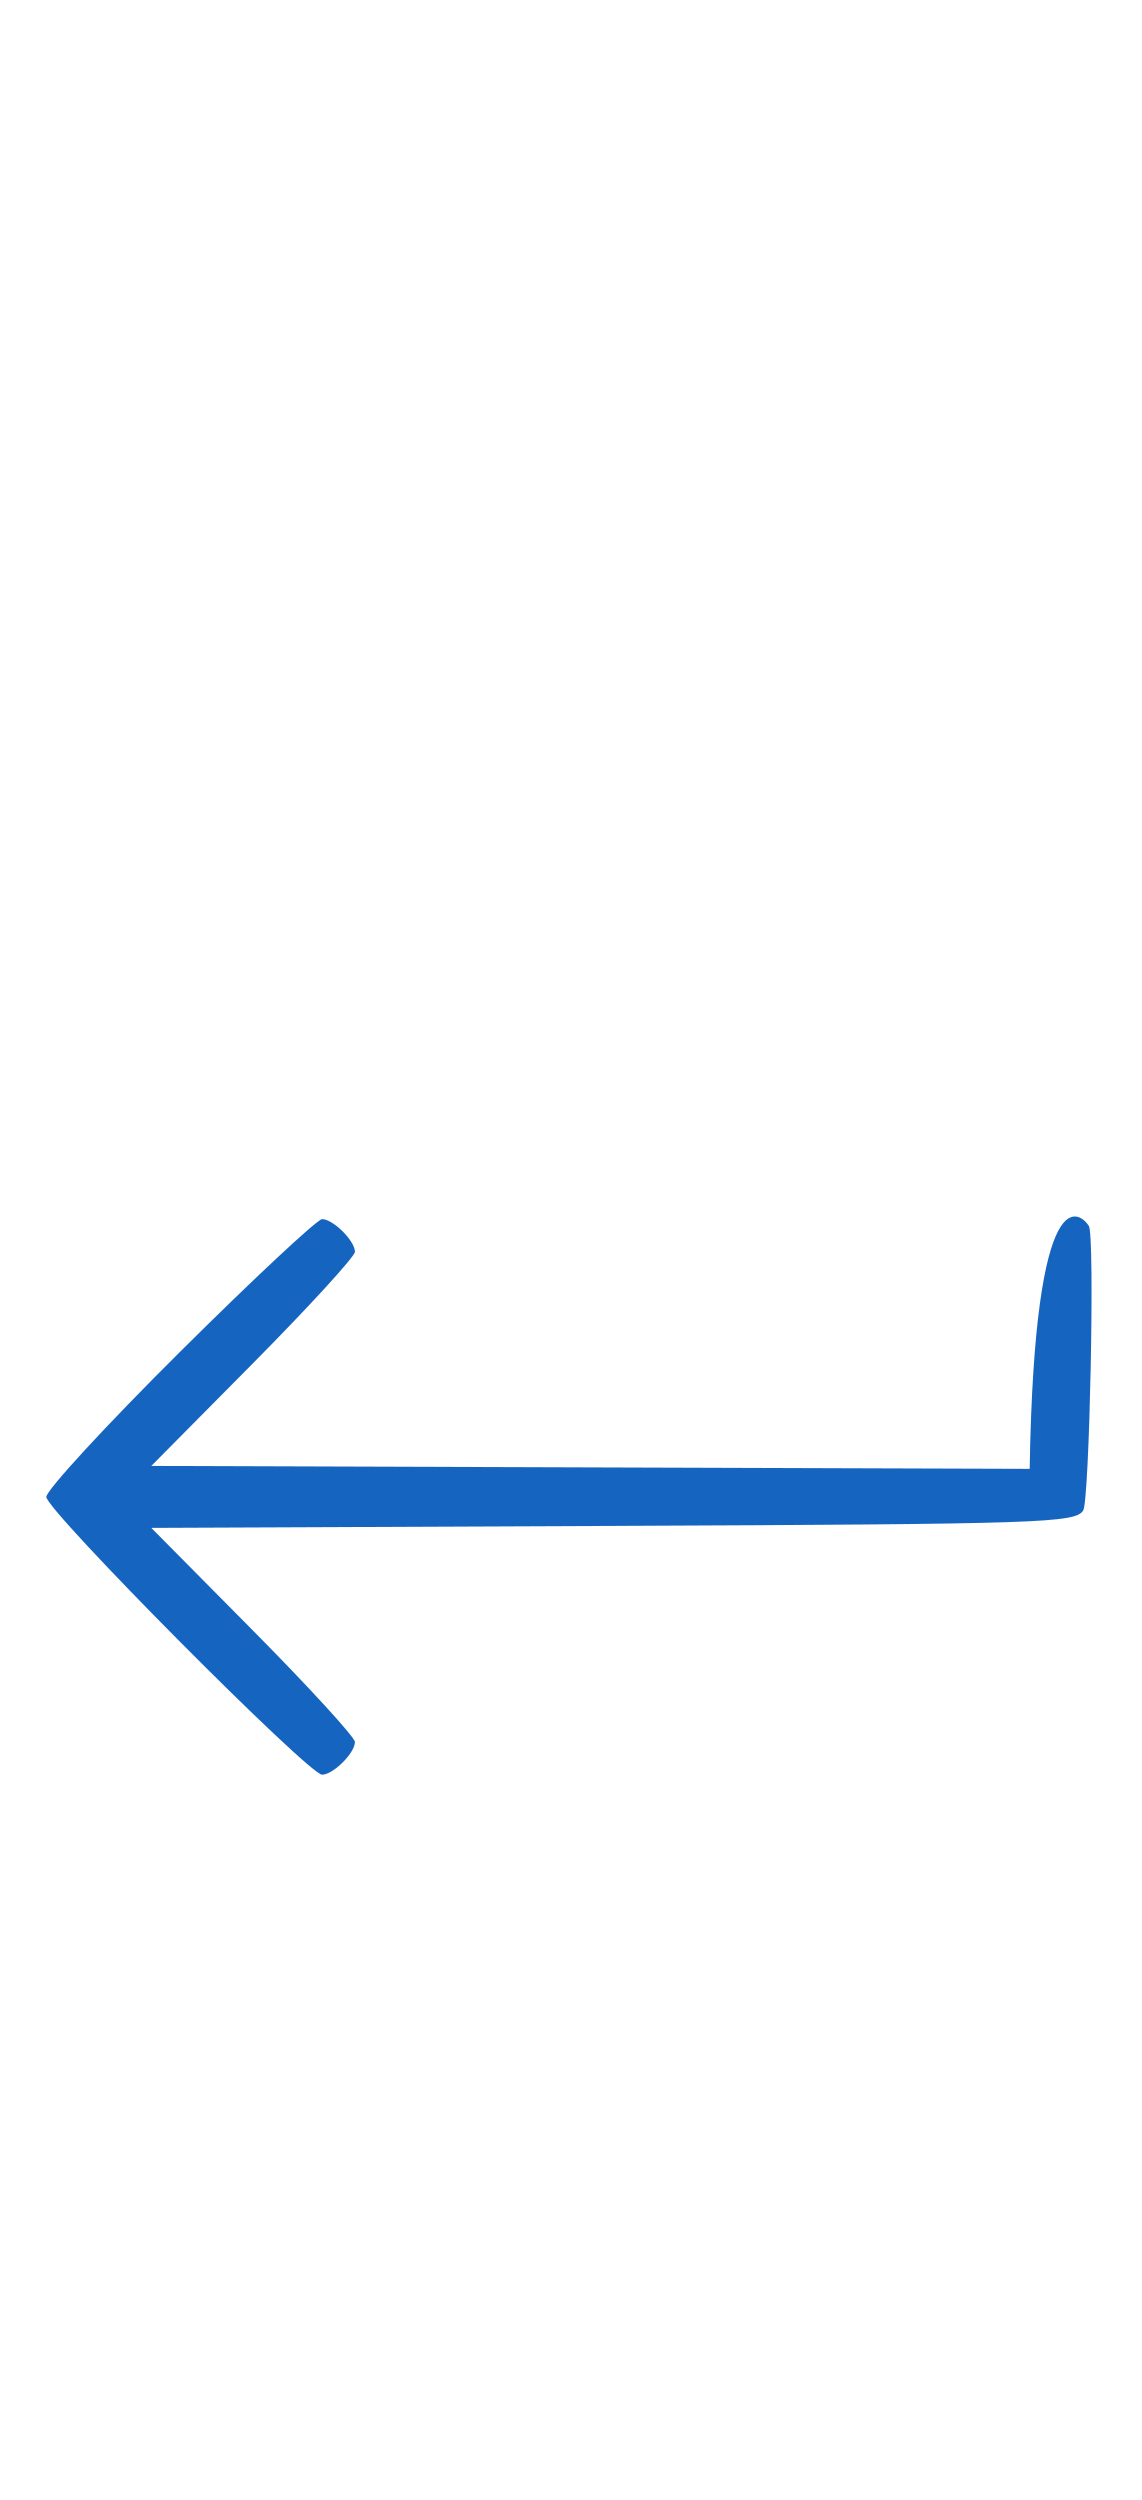
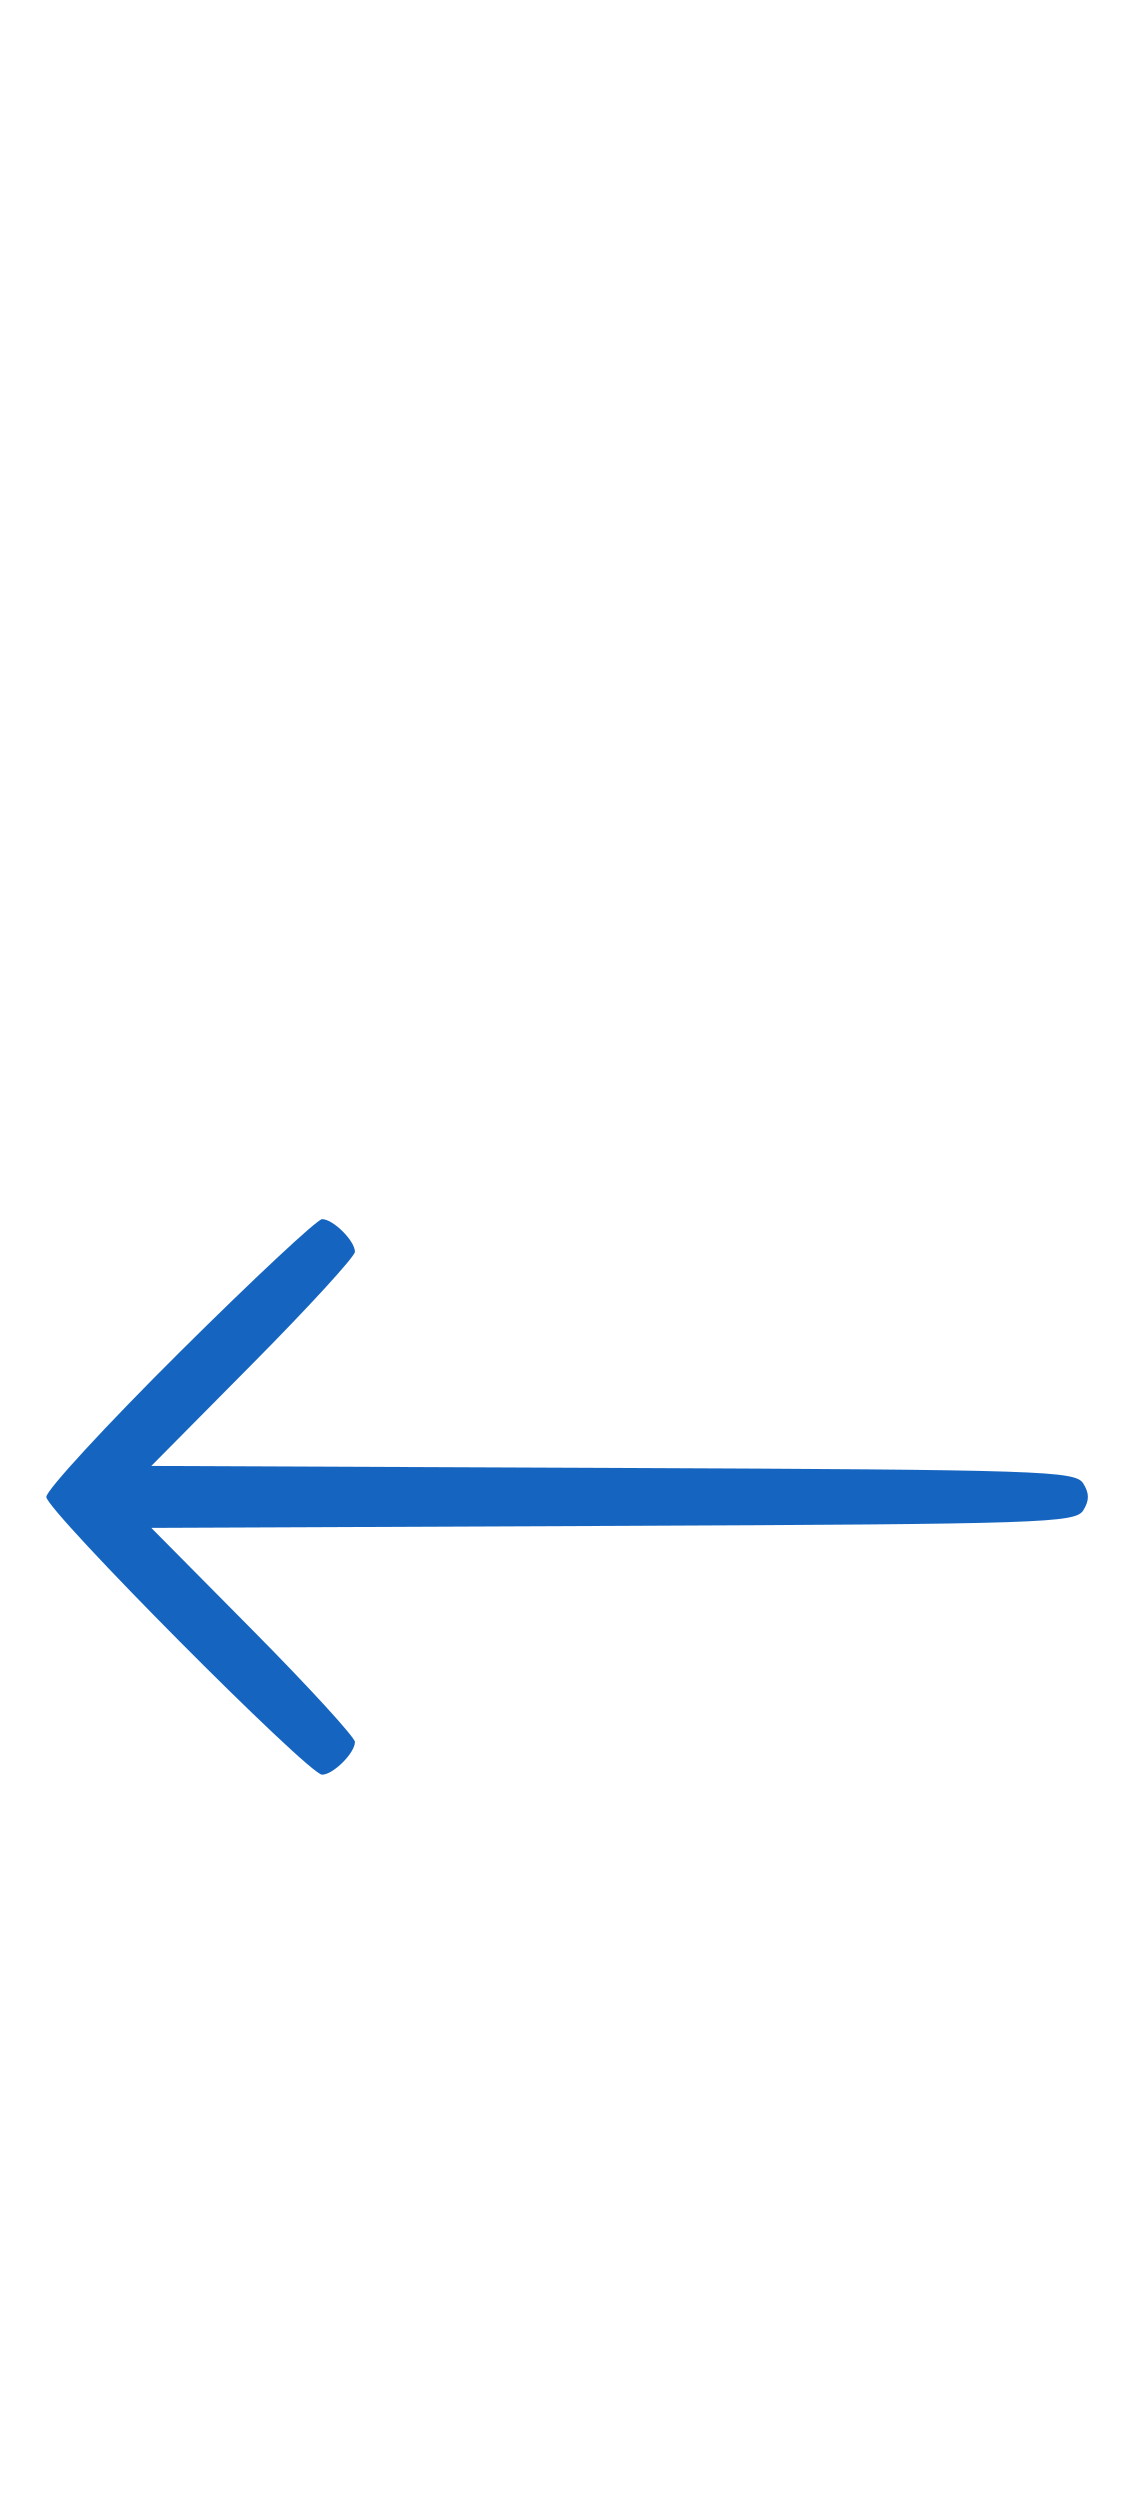
<svg xmlns="http://www.w3.org/2000/svg" width="148" height="324" viewBox="0 0 148 324" version="1.1">
-   <path d="M 23.315,175.213 C 13.792,184.68 6,193.134 6,194 c 0,1.761 33.994,36 35.743,36 1.432,0 4.257,-2.813 4.257,-4.239 0,-0.602 -5.937,-7.091 -13.194,-14.42 l -13.195,-13.325 59.836,-0.258 c 55.735,-0.24 59.911,-0.378 60.939,-2.008 0.805,-1.276 1.533,-35.594 0.728,-36.87 -1.028,-1.63 -7.024,-7.107 -7.668,31.484 L 19.611,189.984 32.806,176.659 C 40.063,169.33 46,162.841 46,162.239 46,160.813 43.175,158 41.743,158 c -0.612,0 -8.905,7.746 -18.428,17.213" stroke="none" fill="#1565c0" fill-rule="evenodd" />
+   <path d="M 23.315 175.213 C 13.792 184.680, 6 193.134, 6 194 C 6 195.761, 39.994 230, 41.743 230 C 43.175 230, 46 227.187, 46 225.761 C 46 225.159, 40.063 218.670, 32.806 211.341 L 19.611 198.016 79.447 197.758 C 135.182 197.518, 139.358 197.380, 140.386 195.750 C 141.191 194.474, 141.191 193.526, 140.386 192.250 C 139.358 190.620, 135.182 190.482, 79.447 190.242 L 19.611 189.984 32.806 176.659 C 40.063 169.330, 46 162.841, 46 162.239 C 46 160.813, 43.175 158, 41.743 158 C 41.131 158, 32.838 165.746, 23.315 175.213 " stroke="none" fill="#1565c0" fill-rule="evenodd" />
</svg>
